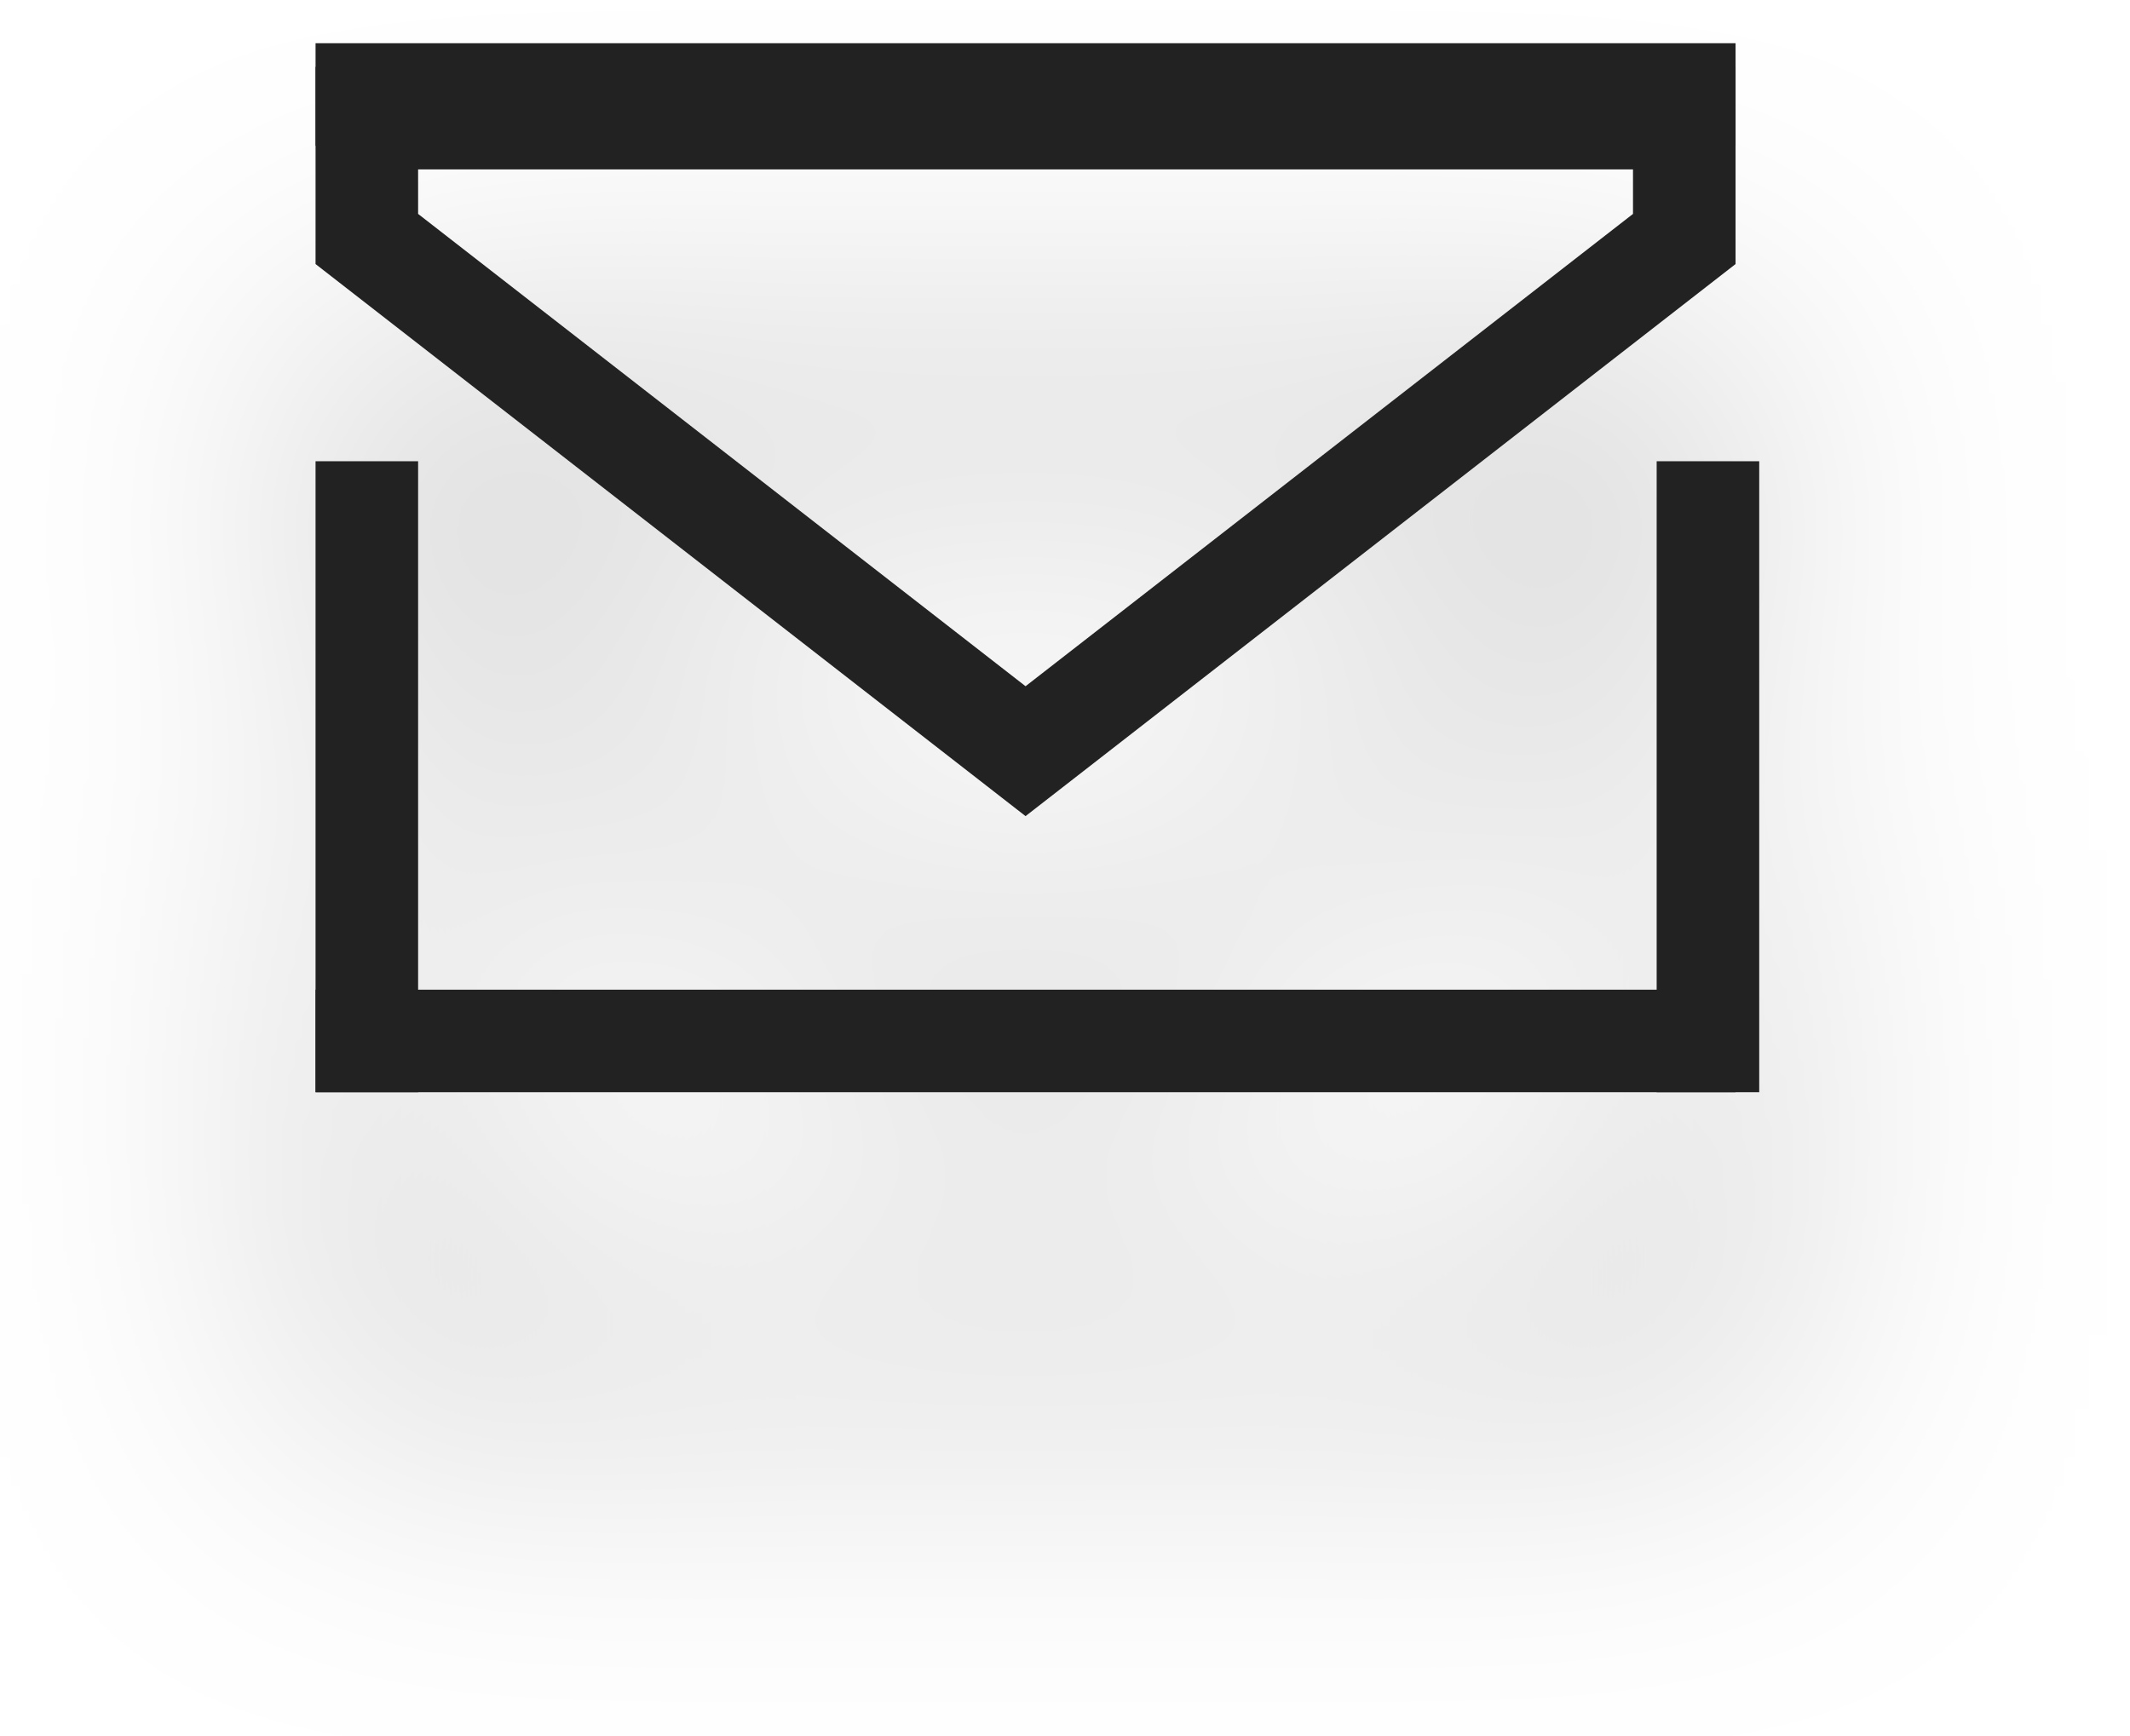
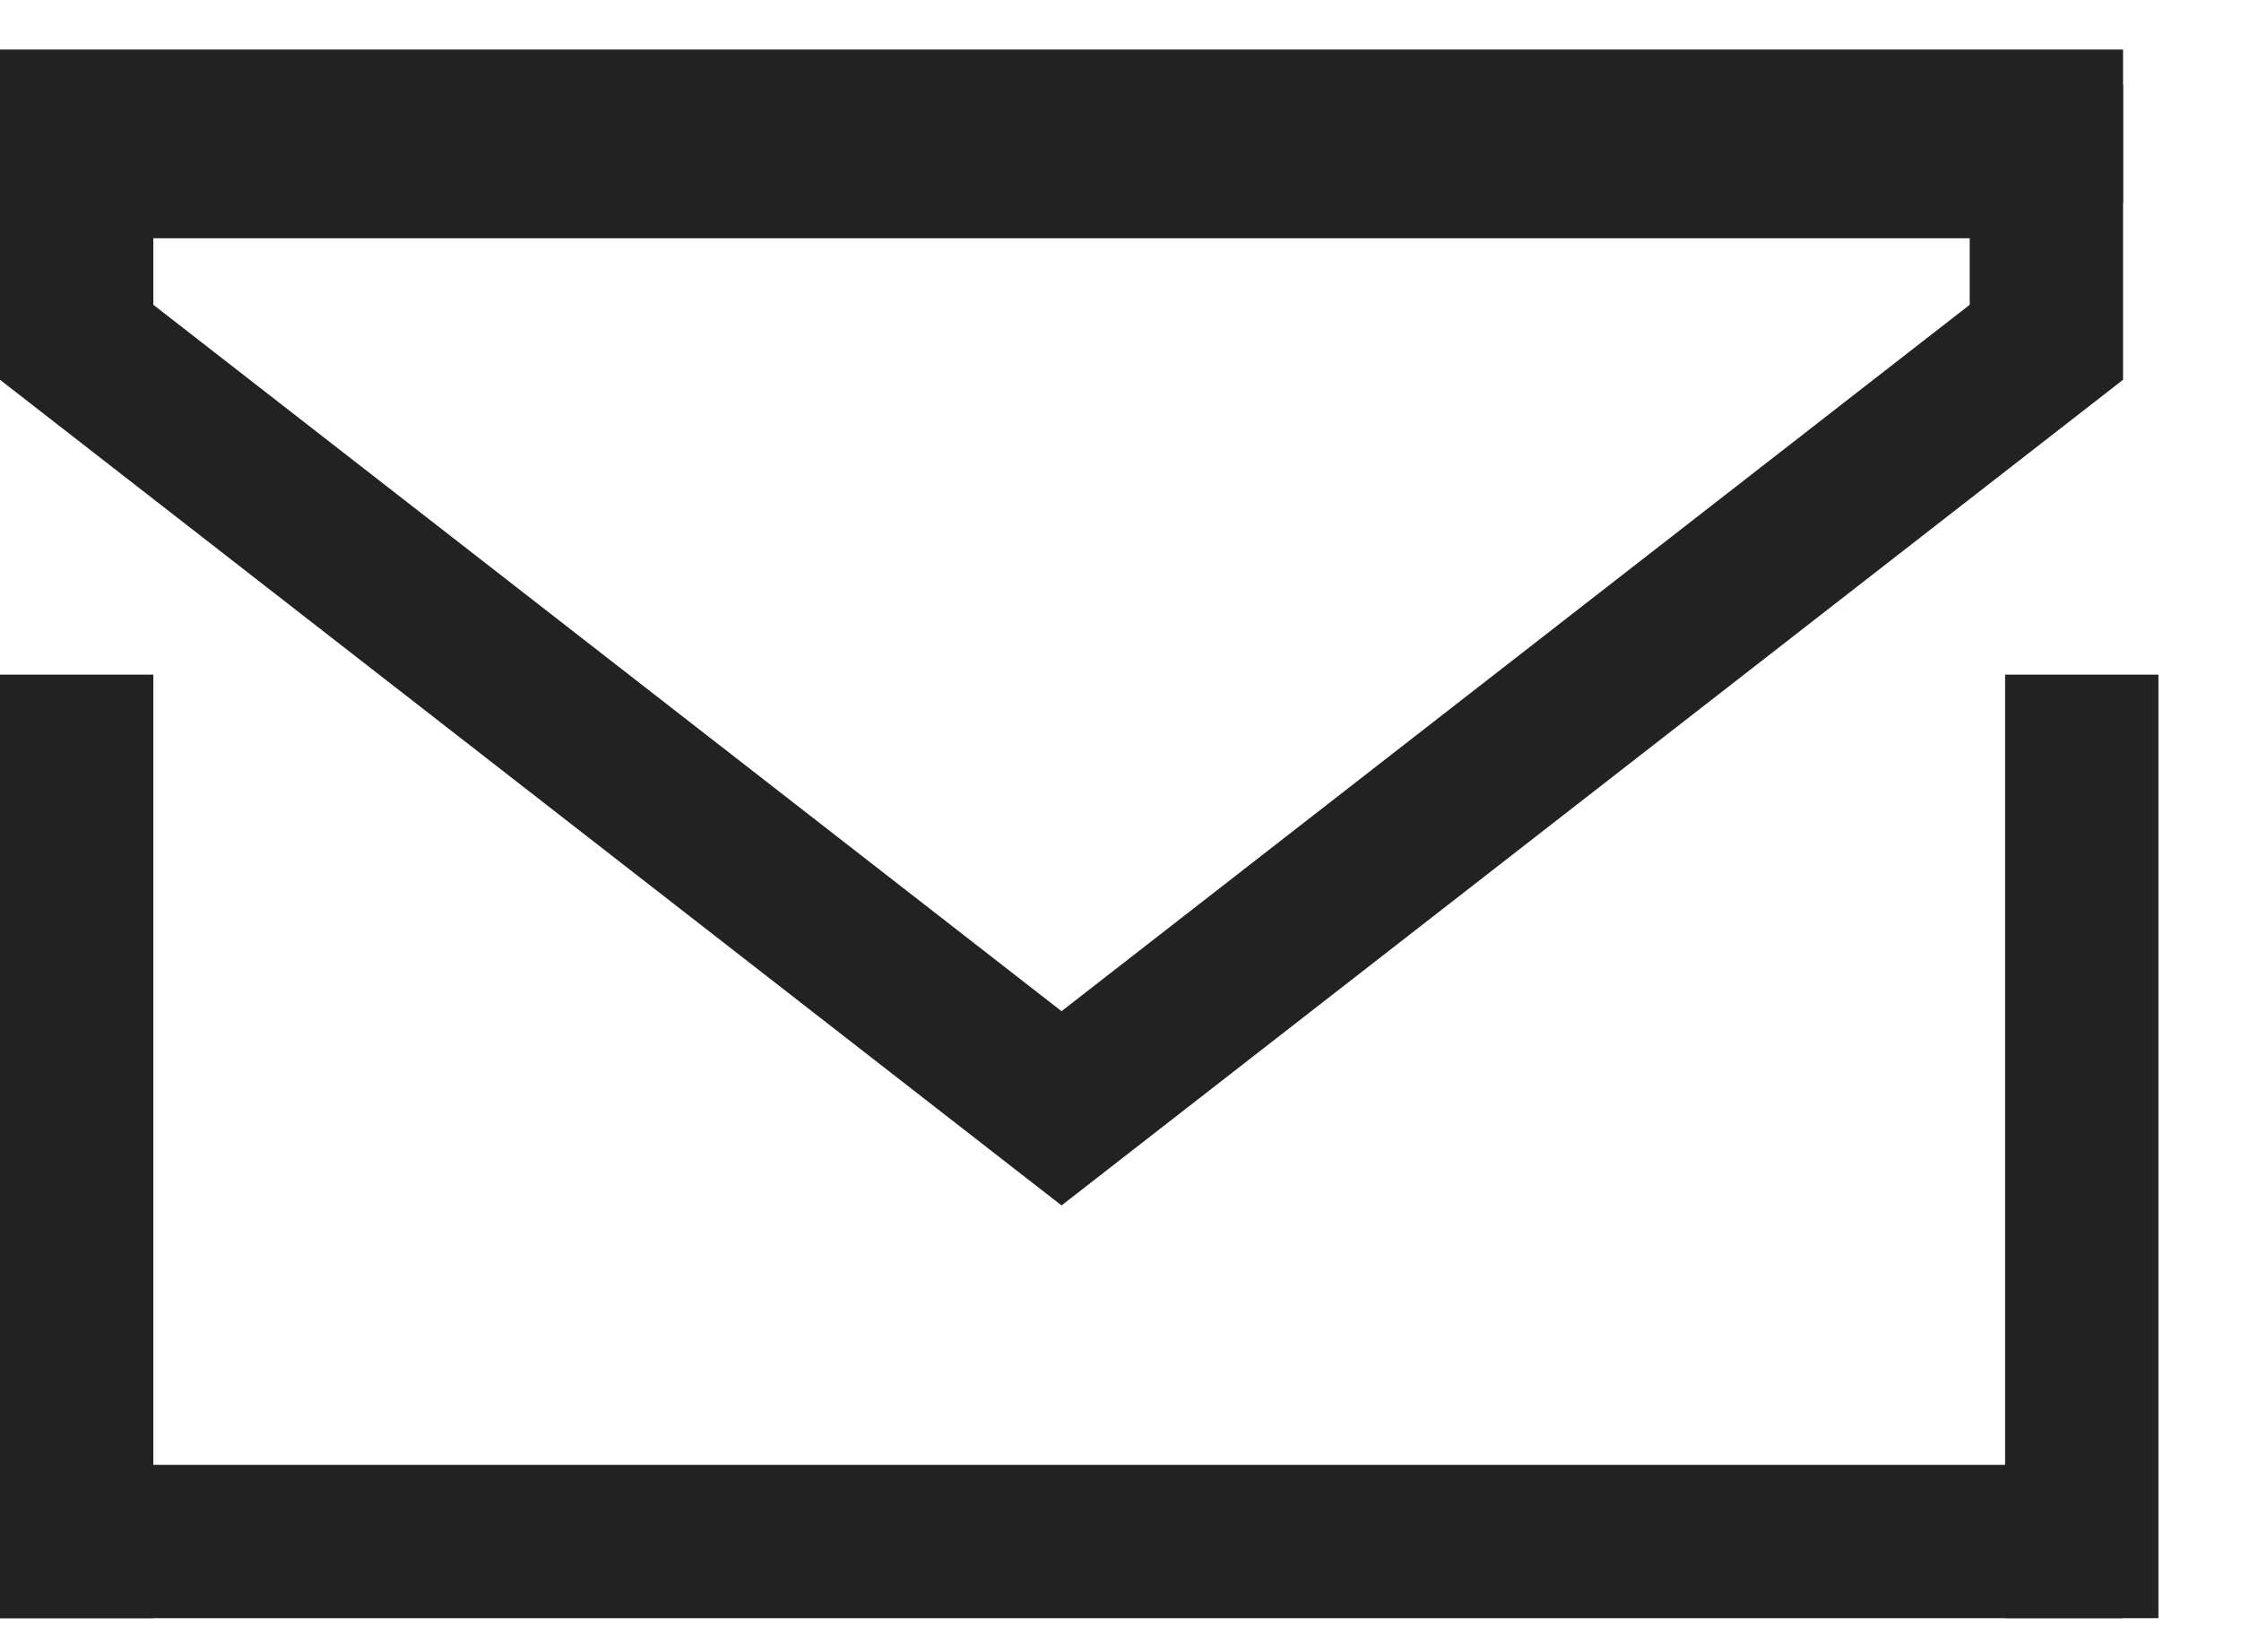
- <svg xmlns="http://www.w3.org/2000/svg" width="27" height="22" viewBox="0 0 27 22" fill="none">
-   <g filter="url(#filter0_d)">
-     <line x1="4.65" y1="5.848" x2="4.65" y2="13.848" stroke="#222222" stroke-width="1.3" />
-     <line x1="21.65" y1="5.848" x2="21.65" y2="13.848" stroke="#222222" stroke-width="1.3" />
-     <line x1="4" y1="13.198" x2="22" y2="13.198" stroke="#222222" stroke-width="1.3" />
-     <line x1="4" y1="1.198" x2="22" y2="1.198" stroke="#222222" stroke-width="1.3" />
-     <path d="M21.35 3.03L13 9.524L4.65 3.03V1.498H7.5L13 1.498H18H21.35V3.03Z" stroke="#222222" stroke-width="1.3" />
-   </g>
-   <defs>
-     <filter id="filter0_d" x="-1" y="0.128" width="28" height="22.048" filterUnits="userSpaceOnUse" color-interpolation-filters="sRGB">
-       <feFlood flood-opacity="0" result="BackgroundImageFix" />
-       <feColorMatrix in="SourceAlpha" type="matrix" values="0 0 0 0 0 0 0 0 0 0 0 0 0 0 0 0 0 0 127 0" />
-       <feOffset dy="4" />
-       <feGaussianBlur stdDeviation="2" />
-       <feColorMatrix type="matrix" values="0 0 0 0 0 0 0 0 0 0 0 0 0 0 0 0 0 0 0.25 0" />
-       <feBlend mode="normal" in2="BackgroundImageFix" result="effect1_dropShadow" />
-       <feBlend mode="normal" in="SourceGraphic" in2="effect1_dropShadow" result="shape" />
-     </filter>
-   </defs>
+ <svg xmlns="http://www.w3.org/2000/svg" width="19" height="14" viewBox="0 0 19 14" fill="none">
+   <line x1="0.65" y1="5.72" x2="0.65" y2="13.72" stroke="#222222" stroke-width="1.3" />
+   <line x1="17.65" y1="5.72" x2="17.65" y2="13.72" stroke="#222222" stroke-width="1.3" />
+   <line y1="13.07" x2="18" y2="13.07" stroke="#222222" stroke-width="1.3" />
+   <line y1="1.07" x2="18" y2="1.07" stroke="#222222" stroke-width="1.3" />
+   <path d="M17.35 2.902L9 9.397L0.65 2.902V1.37H3.5L9 1.37H14H17.35V2.902Z" stroke="#222222" stroke-width="1.3" />
</svg>
